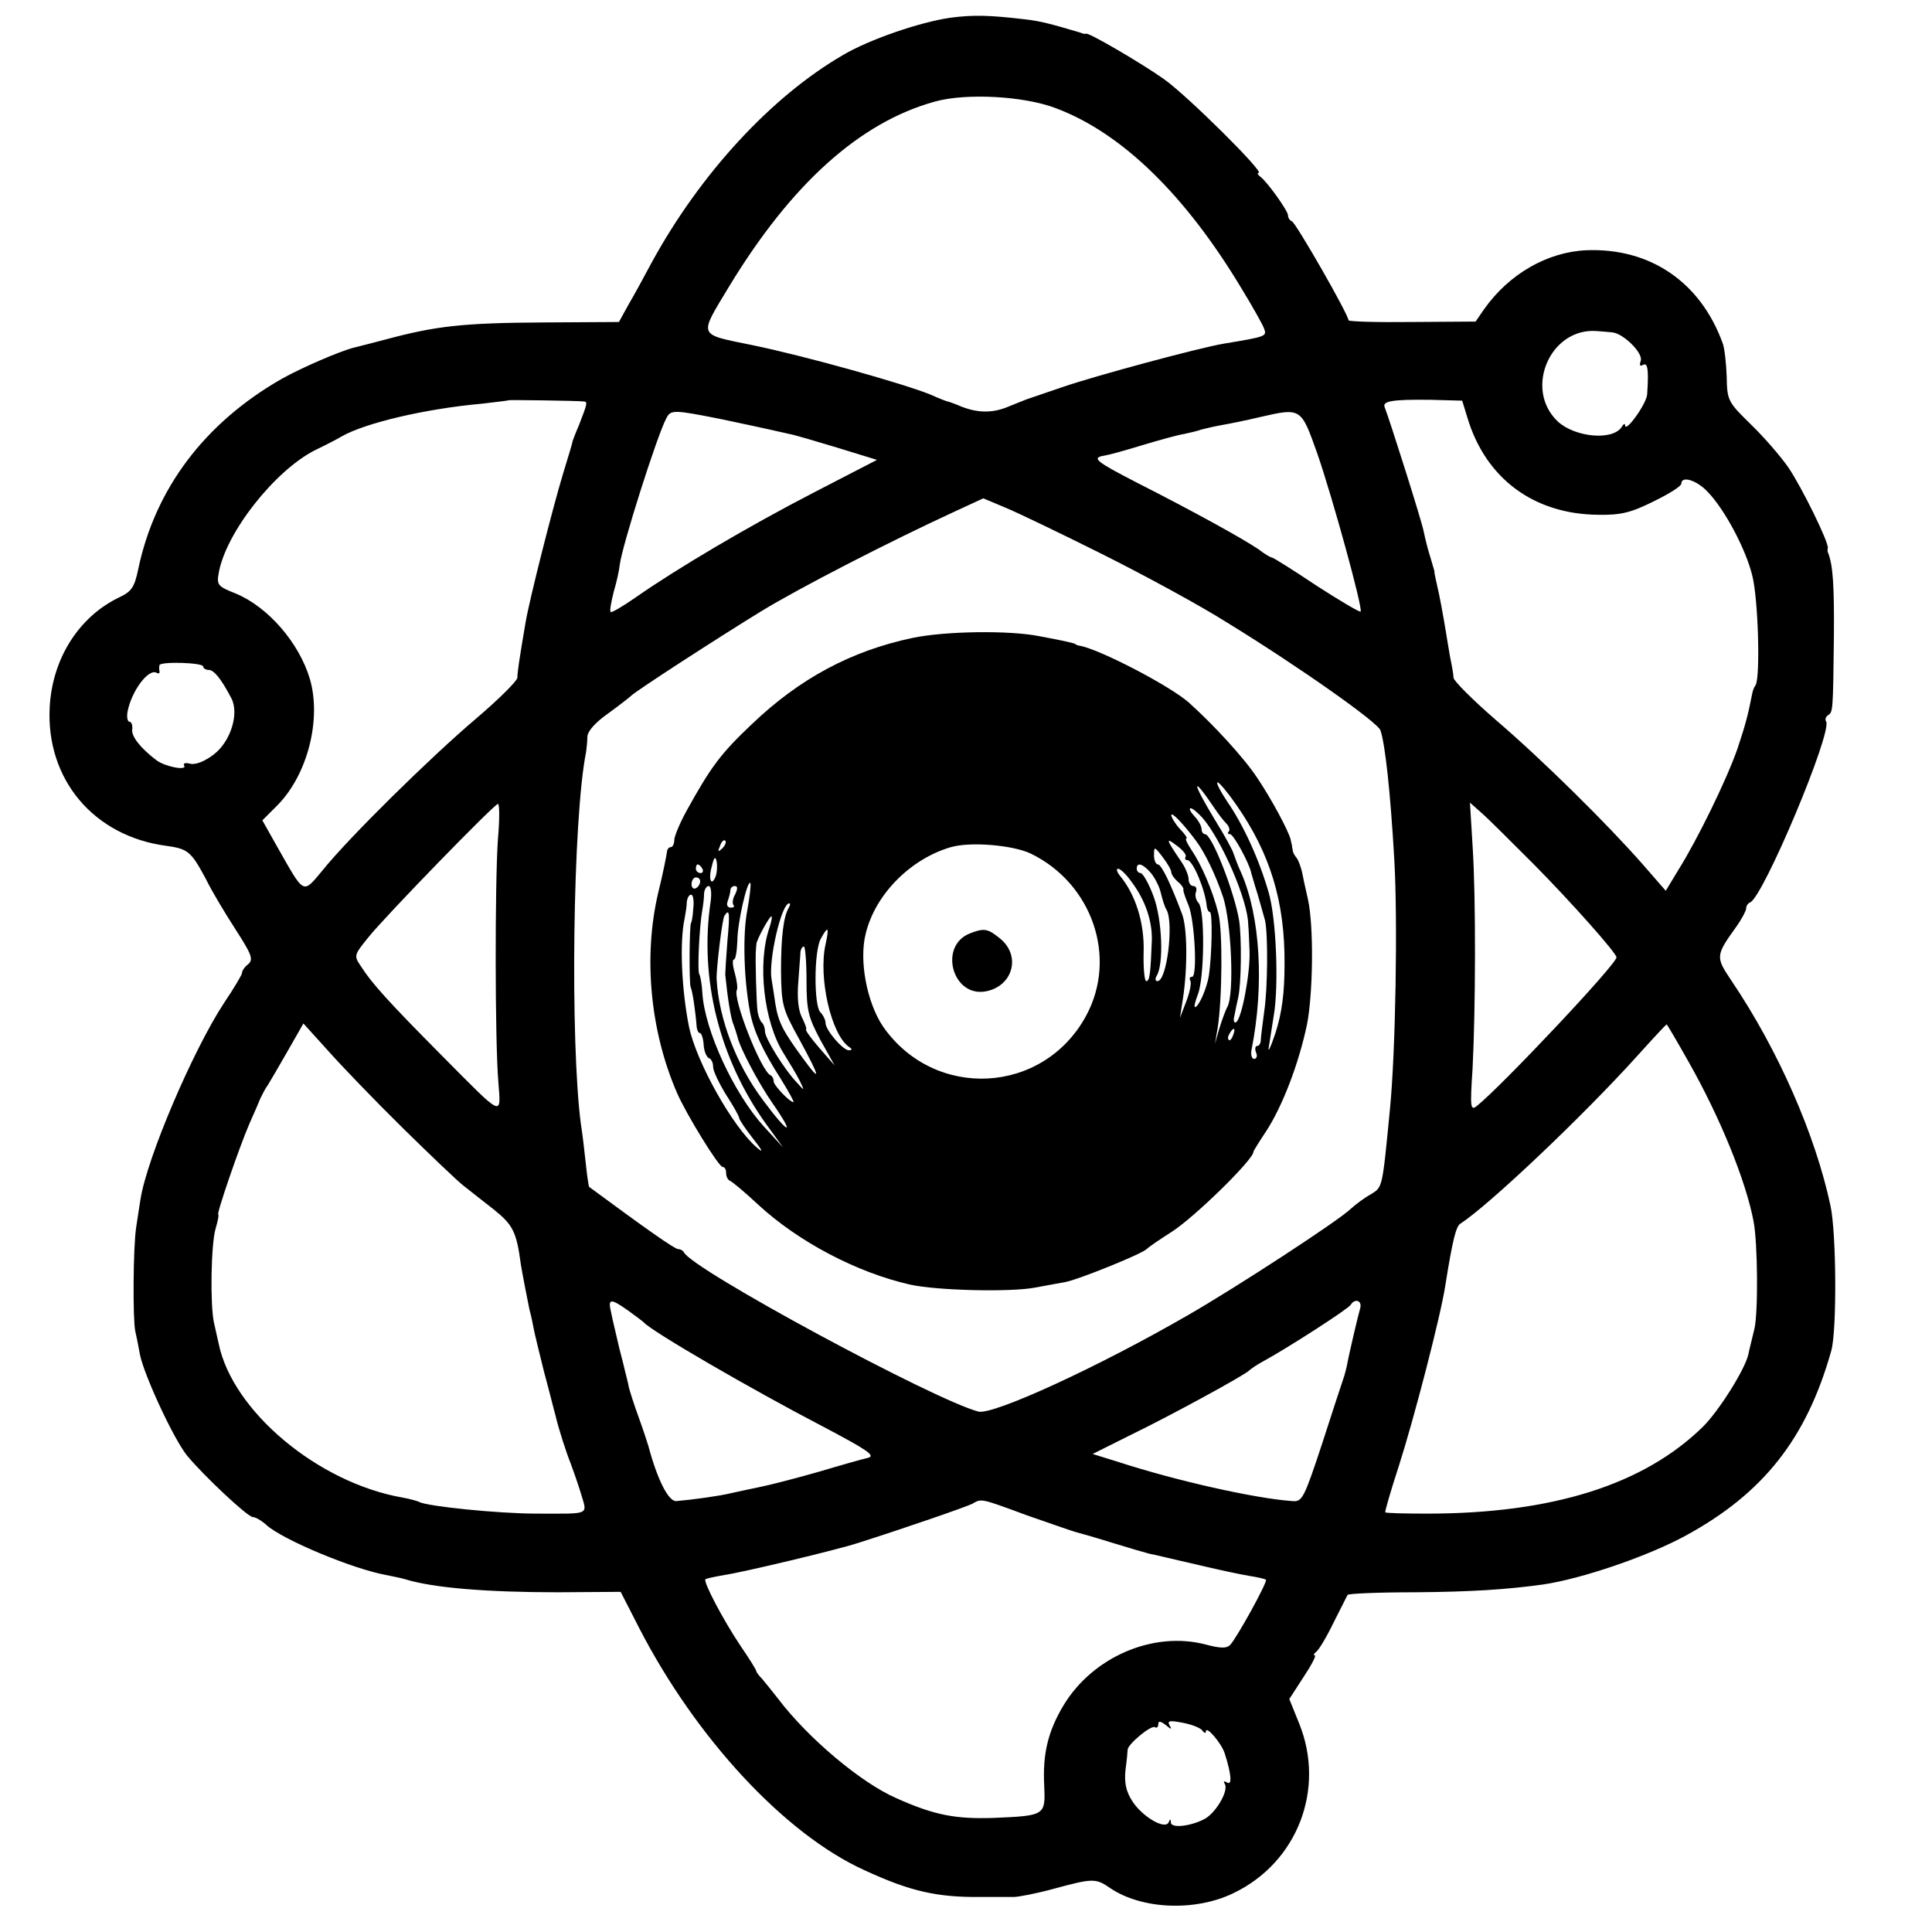
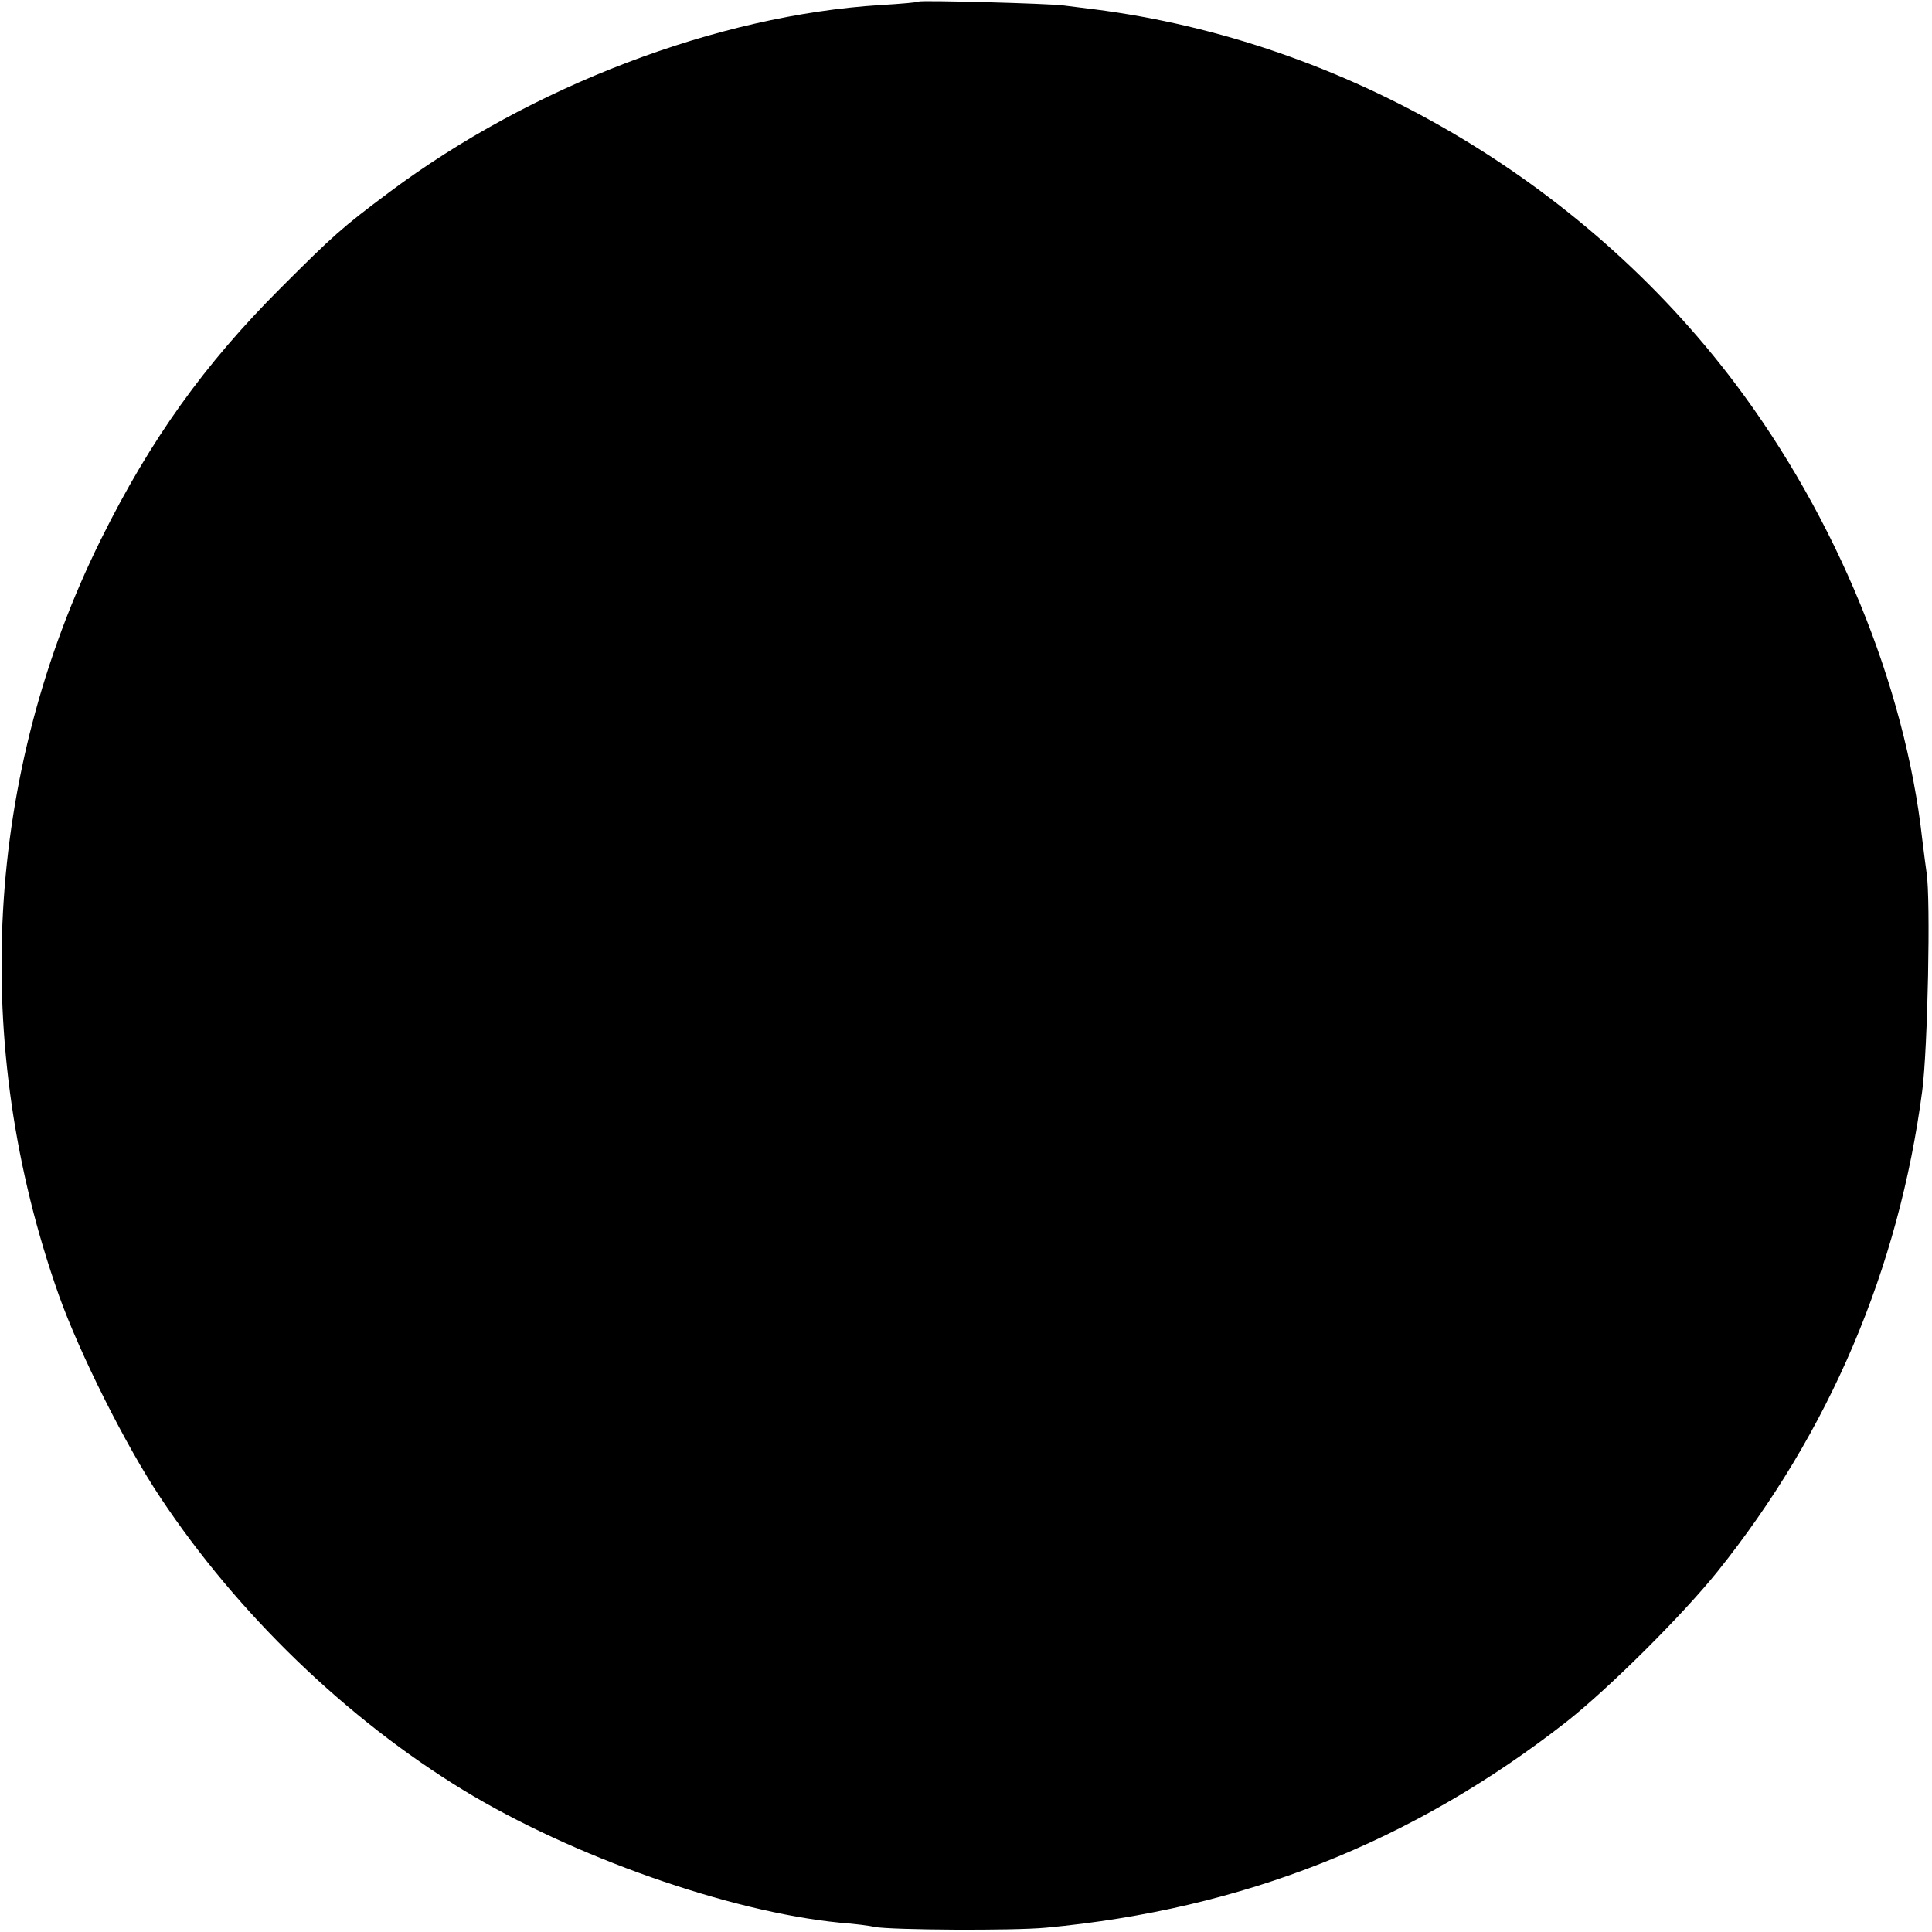
- <svg xmlns="http://www.w3.org/2000/svg" version="1.0" width="447pt" height="447pt" viewBox="0 0 447 447" preserveAspectRatio="xMidYMid meet">
-   <g transform="translate(0,447) scale(0.1,-0.1)" fill="#000000" stroke="none">
-     <path d="M2199 4429 c-70 -10 -187 -50 -248 -86 -166 -96 -331 -275 -443 -480 -17 -32 -41 -76 -54 -98 l-22 -40 -169 -1 c-193 -1 -254 -8 -373 -40 -30 -8 -62 -16 -70 -18 -33 -8 -125 -48 -169 -73 -178 -102 -292 -254 -331 -439 -9 -44 -16 -53 -46 -67 -92 -45 -153 -141 -159 -253 -9 -167 102 -299 270 -321 50 -7 57 -13 91 -76 14 -29 46 -82 70 -119 36 -56 41 -68 28 -79 -8 -6 -14 -15 -14 -20 0 -4 -19 -36 -42 -70 -72 -110 -178 -358 -193 -454 -2 -11 -6 -40 -10 -65 -7 -46 -8 -212 -2 -240 2 -8 7 -33 11 -55 10 -48 78 -195 109 -233 38 -46 140 -142 152 -142 6 0 20 -8 31 -18 37 -34 200 -102 277 -116 15 -3 35 -7 45 -10 65 -20 190 -30 353 -30 l145 1 43 -84 c131 -254 336 -476 521 -560 106 -49 168 -63 270 -62 30 0 64 0 75 0 11 0 53 8 93 19 89 24 97 25 130 2 73 -50 198 -55 286 -12 148 71 213 241 152 392 l-23 57 33 51 c18 27 30 50 26 50 -4 0 -2 4 3 8 6 4 24 34 40 67 17 33 31 62 33 65 2 3 72 6 155 6 128 1 210 6 297 18 89 13 242 65 330 113 180 98 280 225 337 428 13 46 12 272 -2 336 -35 164 -121 360 -229 520 -37 55 -37 58 12 126 12 17 22 36 22 41 0 6 4 12 9 14 30 11 191 394 176 419 -3 4 -1 10 4 14 12 7 12 9 14 180 1 119 -2 166 -13 195 -2 3 -2 8 -1 12 2 14 -60 140 -91 186 -18 26 -57 71 -87 100 -53 52 -55 55 -56 110 -1 31 -5 66 -9 77 -51 142 -168 222 -316 216 -89 -4 -178 -54 -236 -136 l-20 -29 -147 -1 c-81 -1 -147 1 -147 4 0 13 -122 226 -131 229 -5 2 -9 8 -9 14 0 10 -49 79 -65 90 -5 4 -7 8 -3 8 15 0 -163 177 -219 217 -54 38 -174 108 -180 105 -2 -1 -8 0 -15 3 -67 20 -91 26 -124 30 -85 10 -121 11 -175 4z m243 -209 c153 -57 301 -201 432 -420 25 -41 48 -82 51 -91 6 -17 4 -18 -93 -34 -59 -10 -296 -74 -372 -100 -41 -14 -79 -27 -85 -29 -5 -2 -23 -9 -40 -16 -37 -16 -71 -16 -110 -1 -16 7 -31 12 -32 12 -2 0 -20 7 -40 16 -61 25 -289 89 -410 114 -131 27 -127 18 -55 138 143 235 301 378 475 426 72 20 205 13 279 -15z m1288 -519 c26 -2 73 -49 66 -66 -3 -9 -2 -13 4 -10 12 8 15 -7 11 -67 -1 -22 -51 -91 -51 -72 0 5 -4 3 -8 -4 -21 -32 -108 -24 -148 13 -79 75 -17 218 91 209 11 -1 27 -2 35 -3z m-2378 -160 c8 -1 6 -7 -13 -56 -7 -16 -13 -32 -14 -35 0 -3 -10 -36 -22 -75 -24 -79 -78 -292 -87 -345 -15 -88 -19 -116 -19 -128 0 -7 -43 -50 -96 -95 -106 -90 -294 -275 -355 -351 -46 -55 -41 -57 -103 52 l-36 64 36 36 c69 71 101 198 74 291 -25 84 -97 167 -172 198 -41 16 -44 20 -39 47 16 93 130 238 224 285 25 12 52 26 60 31 54 31 192 64 325 76 33 4 61 7 62 8 1 1 161 -1 175 -3z m2043 -37 c42 -141 154 -224 303 -225 52 -1 76 5 128 31 35 17 64 35 64 41 0 19 36 8 61 -19 39 -40 88 -132 103 -193 14 -53 19 -234 8 -254 -4 -5 -7 -14 -8 -20 -10 -51 -16 -73 -34 -127 -25 -72 -93 -211 -137 -281 l-29 -48 -54 62 c-79 90 -229 239 -340 334 -53 46 -97 90 -97 97 0 7 -4 29 -8 48 -3 19 -8 46 -10 60 -6 36 -14 81 -21 110 -3 14 -6 26 -5 27 0 2 -5 17 -10 35 -6 18 -12 44 -15 58 -4 23 -79 259 -90 287 -7 15 16 19 105 18 l74 -2 12 -39z m-1730 -3 c56 -12 77 -16 161 -35 12 -2 62 -17 112 -32 l91 -28 -147 -76 c-151 -78 -315 -175 -411 -242 -30 -21 -56 -36 -58 -34 -3 2 1 23 7 47 7 23 13 52 14 63 6 45 86 298 108 339 10 19 17 19 123 -2z m1383 -81 c35 -101 106 -359 100 -365 -2 -2 -48 25 -102 60 -54 36 -100 65 -103 65 -3 0 -17 8 -31 19 -35 24 -151 88 -279 153 -99 51 -109 59 -77 64 8 1 48 12 87 24 40 12 83 24 97 26 14 3 31 7 39 10 8 2 28 7 45 10 17 3 58 11 91 19 96 22 95 22 133 -85z m-498 -232 c96 -48 227 -119 290 -159 163 -100 349 -231 354 -249 11 -33 23 -143 32 -300 8 -141 3 -441 -10 -575 -18 -186 -17 -181 -44 -198 -15 -8 -36 -24 -47 -34 -29 -28 -264 -181 -375 -245 -211 -122 -452 -232 -486 -224 -101 26 -665 330 -682 369 -2 4 -8 7 -13 7 -8 0 -76 48 -206 144 -1 1 -5 27 -8 57 -3 29 -8 70 -11 88 -25 189 -19 707 12 861 1 8 3 24 3 36 1 13 19 33 49 54 26 19 49 37 52 40 9 10 202 135 300 195 88 54 298 162 450 232 l65 30 50 -21 c27 -11 129 -60 225 -108z m-2080 -260 c0 -4 6 -8 13 -8 12 0 29 -21 52 -65 19 -35 -1 -101 -41 -131 -21 -16 -42 -24 -54 -21 -11 3 -17 1 -14 -4 8 -13 -44 -3 -64 12 -37 28 -59 56 -56 72 1 9 -2 17 -6 17 -5 0 -7 10 -5 23 9 48 49 102 68 90 4 -2 7 -1 6 4 -1 4 -1 11 0 14 2 9 101 6 101 -3z m682 -400 c-7 -100 -7 -466 1 -561 6 -82 14 -85 -133 63 -119 120 -160 165 -184 203 -18 26 -17 27 16 68 39 49 292 309 300 309 4 0 4 -37 0 -82z m2397 -58 c86 -87 191 -205 191 -215 0 -16 -264 -296 -322 -343 -16 -13 -17 -6 -11 85 7 135 8 398 0 517 l-6 99 27 -24 c15 -13 69 -67 121 -119z m-2617 -610 c64 -63 127 -123 140 -133 13 -10 44 -35 70 -55 45 -36 53 -52 63 -127 4 -24 13 -71 20 -105 4 -14 8 -34 10 -45 2 -11 13 -56 24 -100 12 -44 23 -89 26 -99 7 -31 26 -89 35 -111 4 -11 15 -41 23 -67 16 -55 27 -50 -102 -50 -88 0 -254 17 -271 27 -4 2 -21 7 -38 10 -196 34 -394 200 -426 356 -3 13 -8 35 -11 49 -9 41 -7 182 4 218 5 17 8 32 6 32 -5 0 49 157 72 210 11 25 23 52 26 60 4 8 11 22 17 30 5 8 26 44 46 79 l36 63 57 -63 c31 -35 109 -116 173 -179z m2975 153 c73 -129 132 -274 150 -368 10 -50 11 -214 2 -250 -5 -22 -12 -48 -14 -59 -8 -35 -68 -130 -104 -166 -137 -135 -349 -202 -639 -202 -51 0 -95 1 -97 3 -1 2 13 51 32 109 34 106 96 344 107 416 17 107 25 137 35 143 64 41 283 248 410 389 36 40 66 72 67 72 1 0 24 -39 51 -87z m-2454 -575 c18 -13 34 -25 37 -28 19 -21 246 -153 413 -240 104 -55 124 -68 105 -73 -13 -3 -63 -17 -113 -32 -49 -14 -110 -30 -135 -35 -25 -5 -56 -12 -70 -15 -24 -6 -89 -15 -125 -18 -18 -2 -44 49 -65 128 -2 6 -11 35 -22 65 -11 30 -21 62 -23 70 -1 8 -8 33 -13 55 -6 22 -13 51 -16 65 -3 14 -9 37 -12 53 -8 33 -2 34 39 5z m1694 5 c-5 -17 -26 -106 -31 -134 -2 -8 -5 -21 -8 -29 -3 -8 -25 -76 -49 -150 -42 -127 -46 -135 -69 -133 -86 6 -269 47 -404 91 l-58 18 88 44 c93 45 265 139 274 149 3 3 17 13 32 21 57 31 198 122 203 131 10 16 27 10 22 -8z m-771 -479 c55 -19 106 -37 114 -39 8 -2 47 -13 85 -25 39 -12 77 -23 85 -25 8 -1 56 -13 105 -24 50 -12 106 -24 125 -27 19 -3 37 -7 39 -9 4 -5 -67 -134 -83 -151 -8 -8 -22 -8 -56 1 -121 32 -261 -28 -329 -140 -36 -60 -49 -112 -45 -187 3 -68 2 -69 -116 -74 -89 -3 -138 6 -227 46 -82 36 -204 139 -273 230 -14 18 -31 39 -37 46 -7 7 -13 15 -13 17 0 3 -16 29 -36 58 -41 61 -87 149 -82 155 2 2 22 6 44 10 42 6 260 58 309 74 107 34 252 84 265 91 21 12 18 13 126 -27z m330 -486 c-6 11 0 12 31 6 21 -4 41 -12 45 -18 4 -6 8 -7 8 -2 0 15 37 -28 44 -52 15 -47 17 -74 5 -66 -8 4 -9 3 -5 -4 9 -16 -22 -68 -48 -81 -33 -17 -76 -21 -77 -8 0 9 -2 9 -5 1 -8 -19 -63 14 -85 50 -14 22 -18 42 -15 71 3 22 5 43 5 47 1 13 54 57 63 52 4 -3 8 0 8 7 0 8 5 7 17 -2 13 -11 15 -11 9 -1z" />
-     <path d="M2111 2994 c-142 -30 -261 -94 -371 -199 -73 -69 -95 -99 -151 -200 -16 -29 -29 -60 -29 -69 0 -9 -4 -16 -8 -16 -5 0 -9 -6 -9 -12 -1 -7 -9 -49 -20 -93 -35 -148 -19 -321 44 -465 22 -50 96 -170 105 -170 5 0 8 -6 8 -14 0 -8 4 -16 9 -18 5 -2 34 -26 65 -55 93 -86 228 -157 351 -185 62 -14 234 -18 290 -7 28 5 59 11 71 13 30 6 172 63 187 76 6 6 33 24 58 40 53 34 189 167 189 185 0 2 13 23 29 47 38 58 76 157 95 248 14 71 16 228 2 290 -3 14 -9 39 -12 55 -3 17 -10 35 -14 40 -5 6 -9 13 -9 18 -1 4 -2 9 -2 12 -1 3 -2 8 -3 13 -5 20 -44 93 -77 142 -31 47 -101 123 -159 175 -43 38 -206 123 -252 131 -5 1 -9 2 -10 4 -4 2 -23 7 -83 18 -69 14 -218 12 -294 -4z m750 -387 c78 -112 112 -224 111 -367 0 -68 -6 -113 -21 -160 -12 -36 -19 -49 -15 -30 3 19 8 51 11 70 12 69 6 226 -12 286 -22 76 -58 155 -96 210 -16 24 -26 44 -22 44 4 0 24 -24 44 -53z m-51 -7 c8 -12 20 -28 27 -35 7 -7 9 -15 6 -19 -4 -3 -2 -6 3 -6 8 0 45 -68 49 -90 1 -3 7 -25 15 -50 7 -25 15 -52 17 -60 7 -33 6 -158 -2 -210 -4 -30 -8 -61 -8 -67 0 -7 -4 -13 -8 -13 -5 0 -6 -7 -3 -15 4 -8 1 -15 -4 -15 -6 0 -9 10 -6 23 29 147 20 306 -24 407 -9 19 -16 40 -18 45 -1 6 -20 41 -43 78 -54 89 -55 107 -1 27z m-28 -22 c45 -52 106 -193 106 -248 1 -8 2 -35 3 -60 2 -51 -18 -157 -31 -165 -5 -3 -7 4 -4 15 2 11 6 30 9 43 7 32 8 137 2 177 -11 66 -63 200 -79 200 -4 0 -8 5 -8 12 0 6 -7 20 -17 30 -9 10 -13 18 -8 18 4 0 16 -10 27 -22z m-15 -53 c21 -28 46 -80 63 -131 19 -60 26 -222 10 -253 -5 -9 -13 -32 -19 -51 l-10 -35 6 35 c11 68 12 227 2 266 -13 53 -39 113 -62 147 -10 15 -16 27 -12 27 3 0 -3 10 -15 22 -11 12 -20 27 -20 32 0 9 27 -19 57 -59z m-1096 -18 c-10 -9 -11 -8 -5 6 3 10 9 15 12 12 3 -3 0 -11 -7 -18z m1072 -19 c-2 -5 -1 -8 4 -8 13 0 42 -70 45 -107 1 -7 4 -13 7 -13 7 0 5 -99 -2 -147 -5 -31 -24 -73 -32 -73 -3 0 0 12 6 28 16 38 17 198 2 213 -6 6 -9 18 -6 25 3 8 0 14 -6 14 -6 0 -11 7 -11 16 0 9 -8 28 -18 42 -34 50 -36 56 -10 36 14 -10 24 -22 21 -26z m-358 7 c142 -69 201 -240 128 -375 -99 -183 -351 -196 -470 -25 -37 55 -56 152 -40 215 22 91 104 173 197 200 45 13 143 5 185 -15z m325 -43 c0 -5 7 -15 15 -22 8 -6 14 -15 13 -18 -1 -4 5 -20 12 -37 14 -35 21 -165 8 -165 -5 0 -7 -4 -4 -9 3 -5 -1 -26 -9 -47 l-15 -39 7 45 c11 73 10 163 -2 195 -27 72 -48 115 -56 115 -5 0 -9 10 -9 21 0 21 1 21 20 -4 11 -14 20 -30 20 -35z m-1054 -9 c-10 -26 -18 -8 -9 23 5 21 8 24 11 11 2 -10 1 -25 -2 -34z m-31 17 c3 -5 1 -10 -4 -10 -6 0 -11 5 -11 10 0 6 2 10 4 10 3 0 8 -4 11 -10z m1038 -10 c9 -11 20 -32 23 -47 4 -16 9 -32 13 -38 17 -30 1 -165 -21 -165 -5 0 -6 5 -2 12 17 27 13 130 -7 184 -11 30 -25 54 -30 54 -5 0 -9 5 -9 10 0 16 14 12 33 -10z m-46 -19 c33 -43 49 -92 48 -136 -3 -78 -5 -95 -13 -95 -4 0 -7 30 -6 68 2 67 -19 133 -55 176 -7 9 -9 16 -4 16 5 0 19 -13 30 -29z m-997 0 c0 -6 -4 -13 -10 -16 -5 -3 -10 1 -10 9 0 9 5 16 10 16 6 0 10 -4 10 -9z m109 -67 c-11 -56 -8 -159 6 -234 8 -44 29 -90 72 -157 18 -29 31 -53 29 -53 -9 0 -46 39 -46 48 0 6 -3 12 -7 14 -22 9 -89 180 -78 198 2 4 0 21 -5 39 -5 17 -6 31 -2 31 4 0 7 19 8 43 0 42 23 141 30 134 2 -2 -1 -30 -7 -63z m-85 19 c-26 -177 20 -362 128 -513 l40 -55 -45 49 c-69 76 -137 223 -142 309 -1 21 -5 40 -7 43 -5 5 0 111 7 149 2 11 4 28 4 38 1 9 5 17 11 17 5 0 7 -17 4 -37z m57 18 c-6 -10 -7 -21 -4 -25 3 -3 1 -6 -6 -6 -8 0 -11 6 -7 16 3 9 6 20 6 25 0 5 5 9 10 9 7 0 7 -6 1 -19z m-97 -33 c-1 -18 -4 -33 -5 -33 -4 0 -5 -141 -1 -149 4 -8 11 -54 14 -93 1 -7 4 -13 7 -13 4 0 8 -12 9 -27 1 -16 7 -29 12 -31 6 -2 10 -11 10 -21 0 -9 14 -38 30 -64 17 -26 30 -50 30 -53 0 -4 14 -25 32 -48 23 -29 25 -35 9 -21 -56 48 -140 198 -157 280 -17 85 -22 196 -10 250 2 11 5 28 5 38 1 9 5 17 10 17 5 0 7 -15 5 -32z m221 2 c-12 -20 -18 -66 -18 -147 1 -77 3 -87 42 -157 49 -90 52 -104 9 -45 -47 64 -57 84 -64 126 -3 21 -7 47 -9 58 -7 45 23 175 41 175 3 0 2 -5 -1 -10z m-142 -77 c-3 -38 -5 -72 -5 -78 5 -51 13 -103 19 -115 3 -8 7 -21 9 -28 5 -25 49 -108 81 -154 55 -79 38 -74 -22 7 -62 83 -102 188 -107 280 -1 22 13 139 18 146 12 19 13 6 7 -58z m97 30 c-28 -82 -13 -217 33 -290 13 -21 30 -49 37 -63 12 -25 12 -25 -6 -5 -29 30 -74 103 -74 118 0 8 -3 17 -7 21 -4 3 -8 14 -10 24 -3 17 -6 130 -4 145 0 4 1 9 1 12 -1 8 30 65 35 65 2 0 0 -12 -5 -27z m130 -38 c-17 -77 13 -208 54 -237 8 -5 8 -8 0 -8 -14 0 -54 47 -54 63 0 7 -5 18 -12 25 -15 15 -15 141 1 170 17 31 20 28 11 -13z m-44 -83 c0 -70 4 -85 32 -138 l33 -59 -35 40 c-19 22 -33 41 -31 43 2 2 -3 15 -10 29 -8 16 -11 45 -8 81 2 32 5 63 5 70 1 6 4 12 8 12 3 0 6 -35 6 -78z m987 -127 c-3 -9 -8 -14 -10 -11 -3 3 -2 9 2 15 9 16 15 13 8 -4z" />
-     <path d="M2243 2310 c-71 -29 -40 -146 36 -134 65 11 85 84 33 124 -27 22 -36 23 -69 10z" />
+ <svg xmlns="http://www.w3.org/2000/svg" version="1.0" width="496pt" height="496pt" viewBox="0 0 496 496" preserveAspectRatio="xMidYMid meet">
+   <g transform="translate(0,496) scale(0.1,-0.1)" fill="#000000" stroke="none">
+     <path d="M2359 4956 c-2 -2 -47 -6 -99 -9 -418 -26 -896 -208 -1260 -480 -123 -92 -143 -110 -280 -247 -195 -195 -333 -387 -461 -645 -298 -602 -336 -1296 -108 -1940 53 -149 172 -387 261 -520 198 -298 478 -568 778 -751 279 -170 682 -312 965 -340 39 -3 79 -8 90 -11 43 -8 355 -10 440 -2 505 47 942 220 1337 529 109 86 297 273 387 385 288 359 466 778 526 1235 14 106 22 493 11 560 -2 14 -7 52 -11 85 -44 396 -221 826 -480 1170 -394 523 -1003 879 -1645 961 -30 4 -66 8 -80 10 -36 5 -367 14 -371 10z" />
  </g>
</svg>
